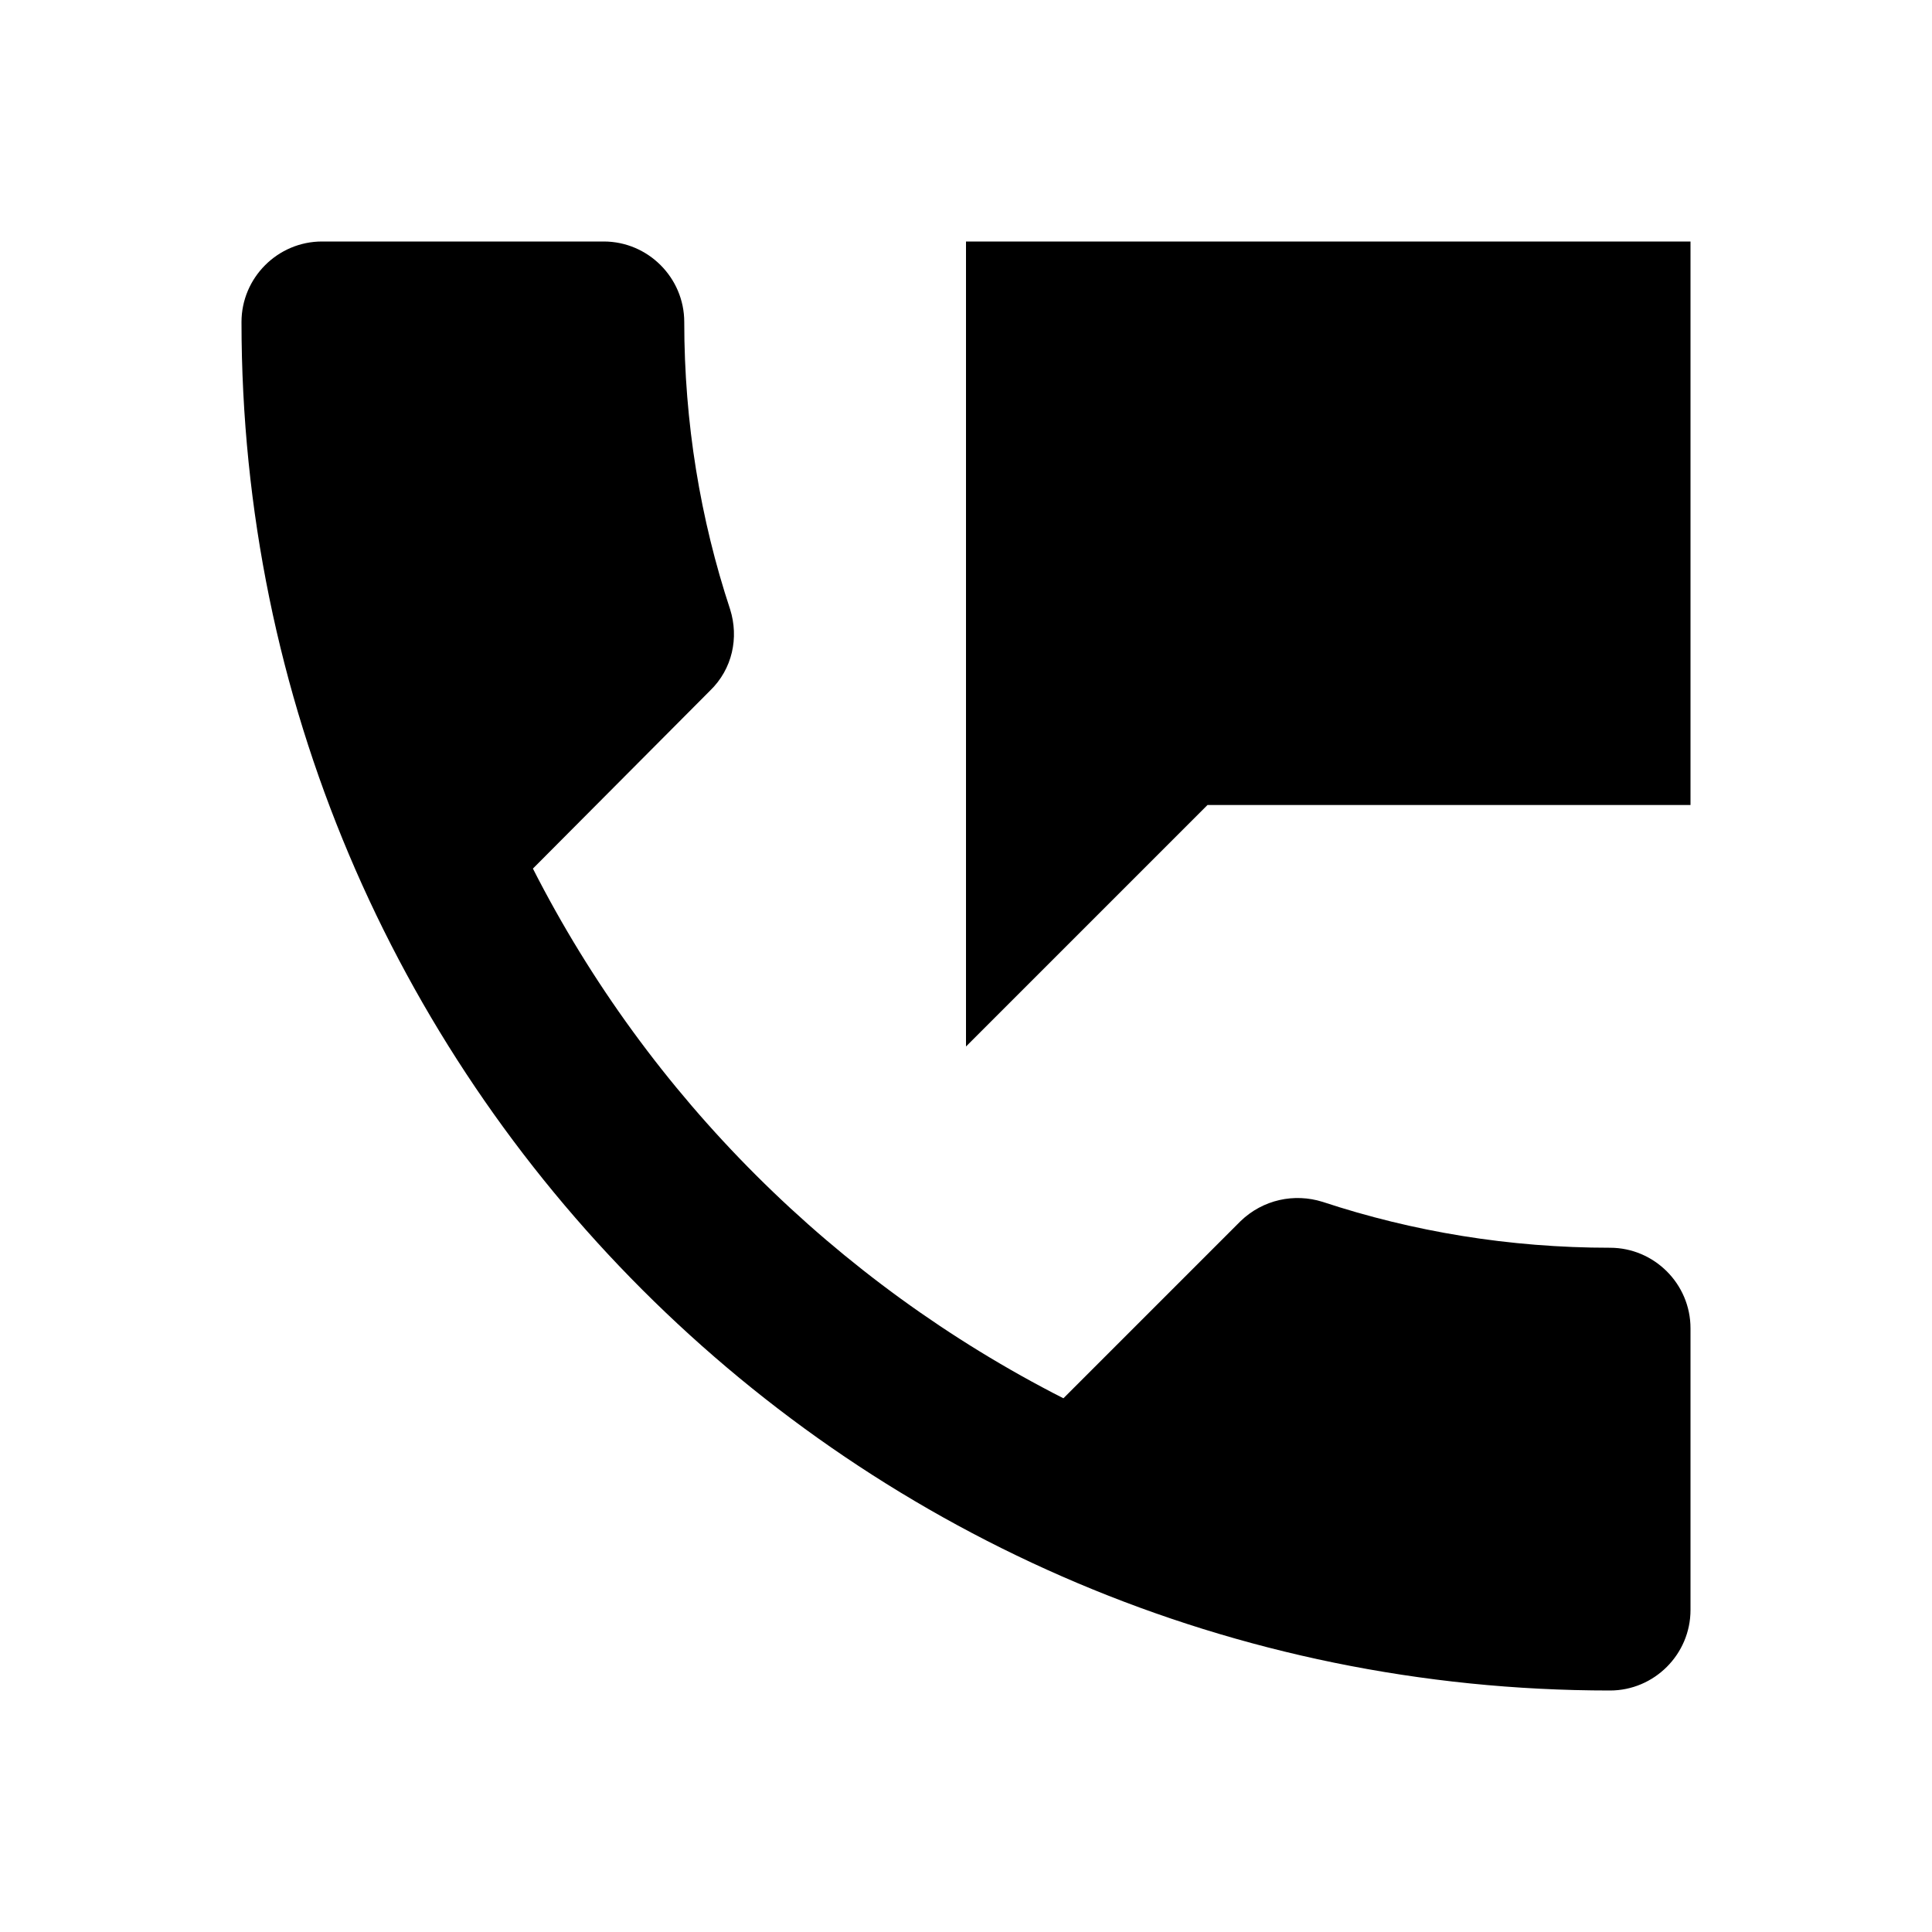
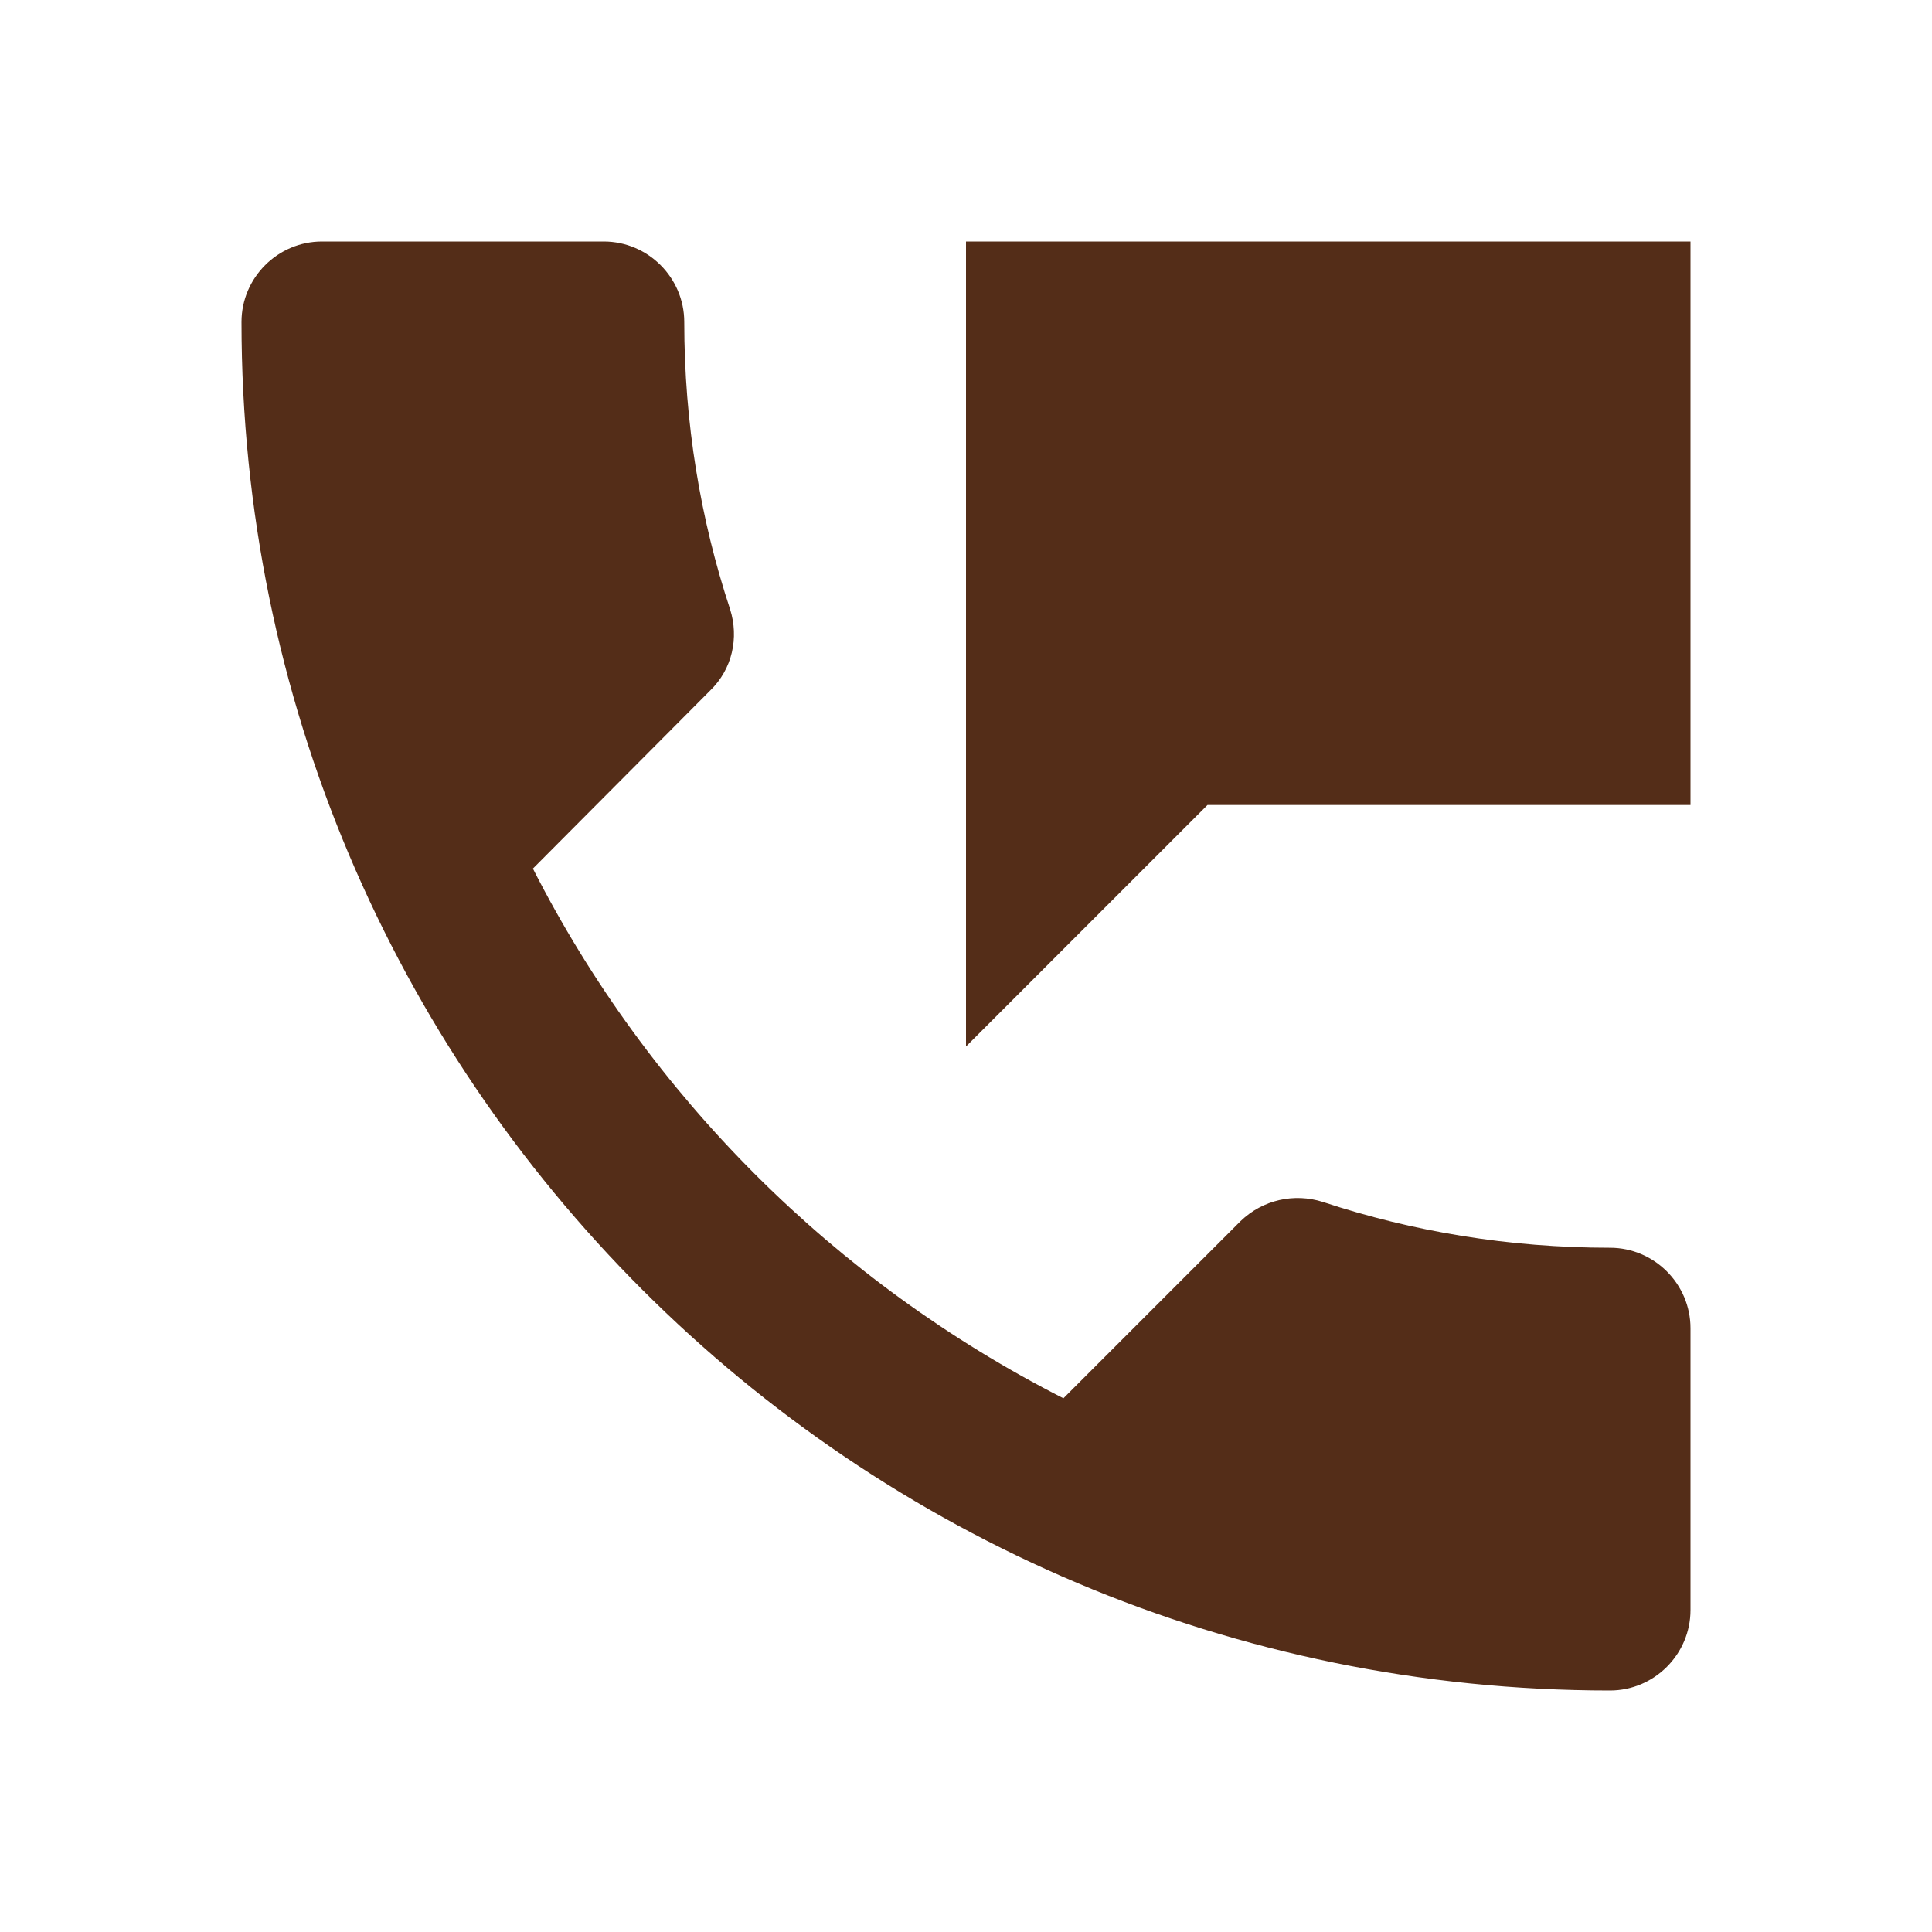
- <svg xmlns="http://www.w3.org/2000/svg" width="24" height="24" viewBox="0 0 24 24">
+ <svg xmlns="http://www.w3.org/2000/svg" fill="#542d18" width="24" height="24" viewBox="0 0 24 24">
  <path d="M0 0h24v24H0z" fill="none" />
  <path d="M20 15.5c-1.25 0-2.45-.2-3.57-.57-.35-.11-.74-.03-1.02.24l-2.2 2.2c-2.83-1.44-5.15-3.75-6.59-6.58l2.2-2.21c.28-.27.36-.66.25-1.01C8.7 6.45 8.5 5.25 8.5 4c0-.55-.45-1-1-1H4c-.55 0-1 .45-1 1 0 9.39 7.61 17 17 17 .55 0 1-.45 1-1v-3.5c0-.55-.45-1-1-1zM12 3v10l3-3h6V3h-9z" />
</svg>
